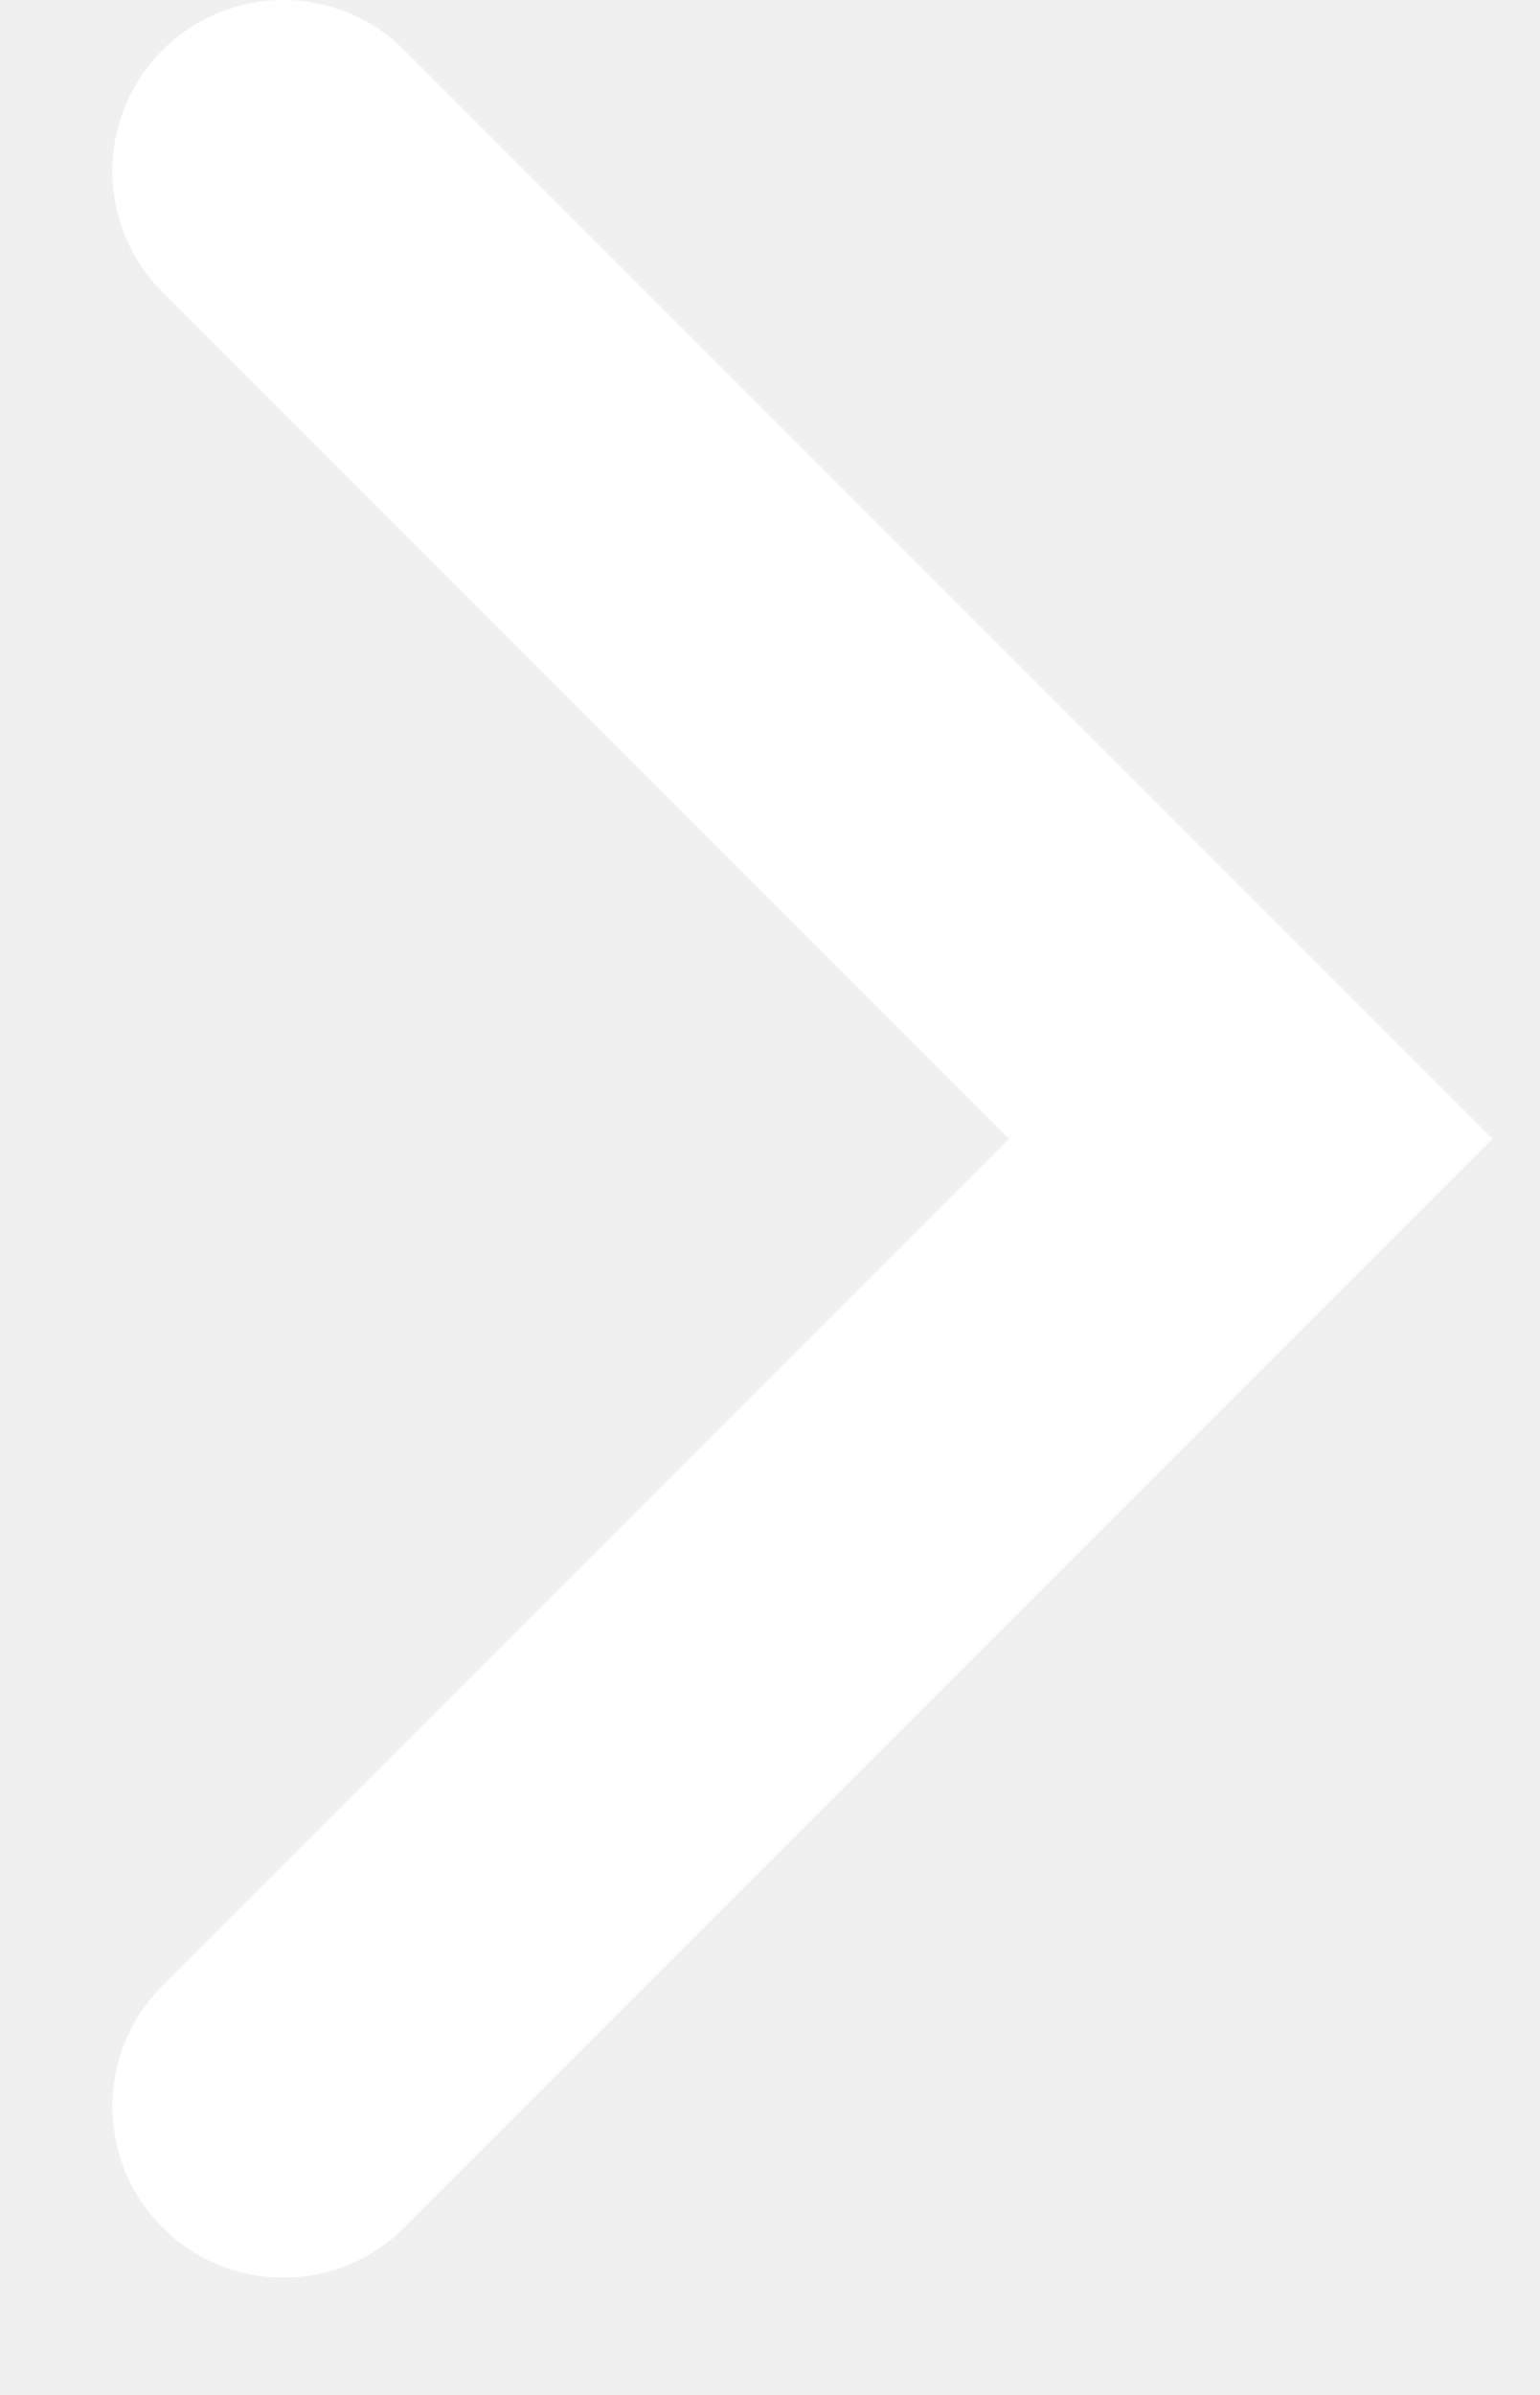
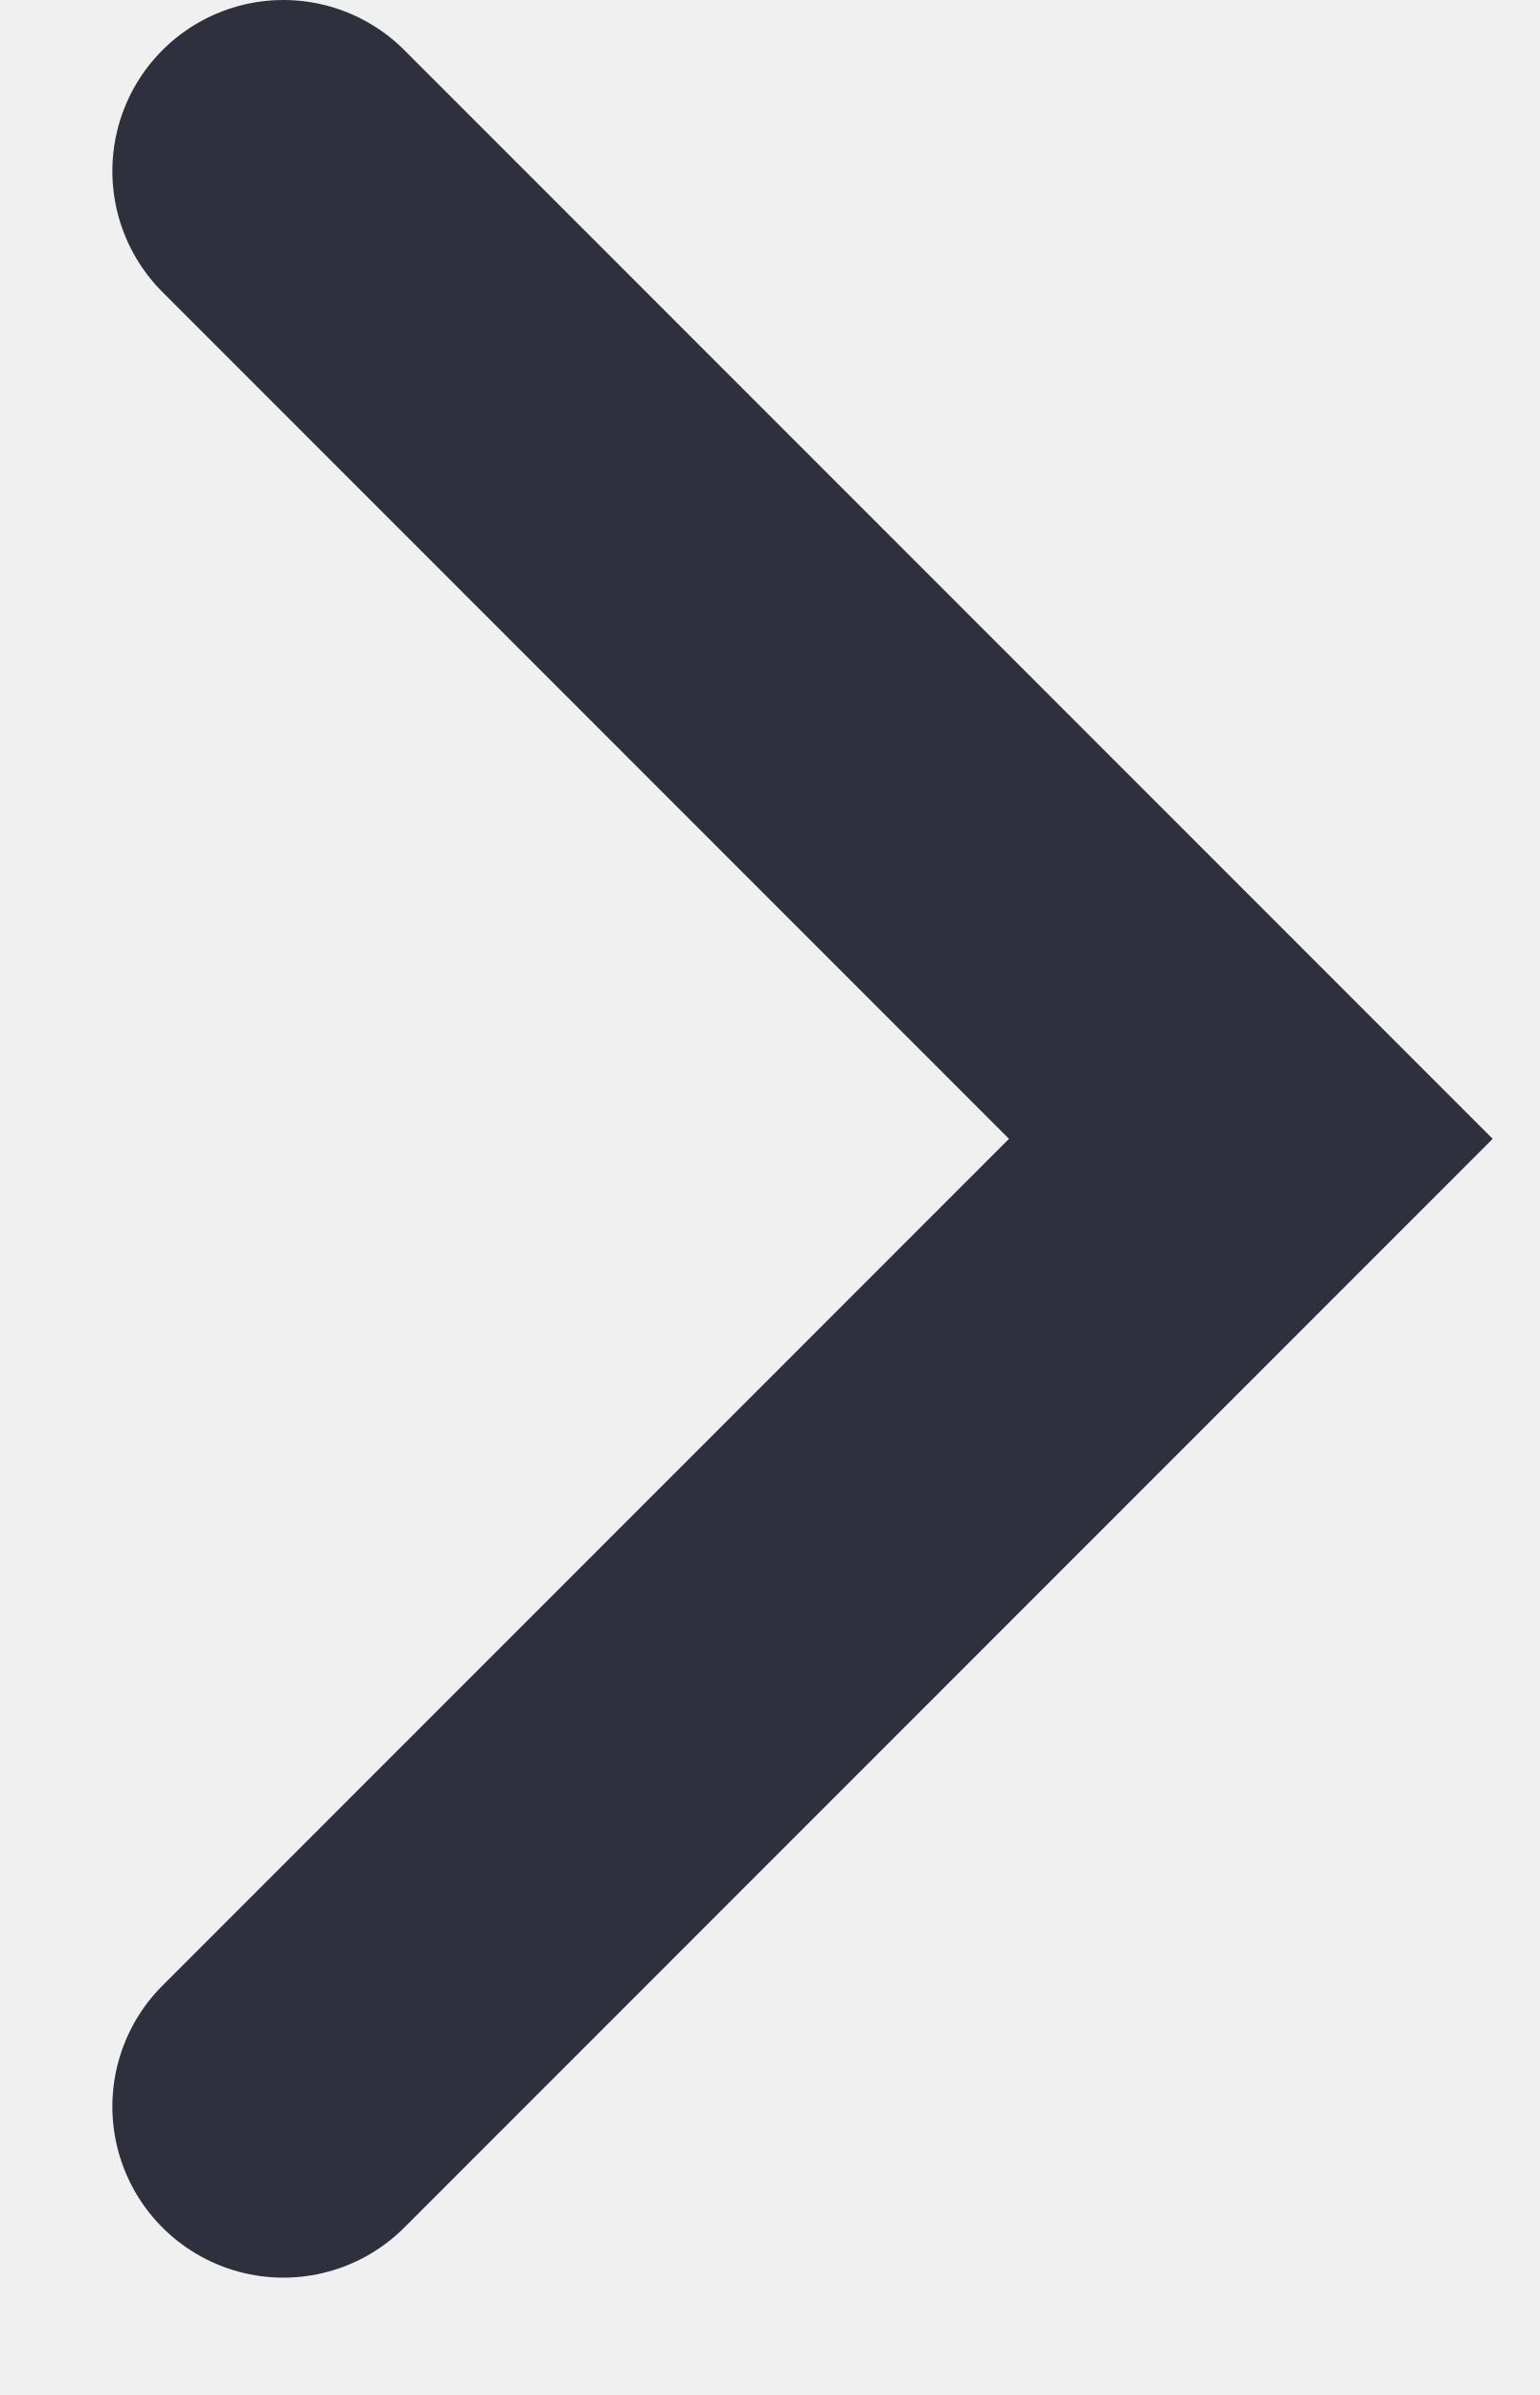
<svg xmlns="http://www.w3.org/2000/svg" width="9" height="14" viewBox="0 0 9 14" fill="none">
-   <path d="M1.657 12.314L7.314 6.657L1.657 1" stroke="white" stroke-width="2" stroke-linecap="round" />
+   <path d="M1.657 12.314L7.314 6.657L1.657 1" stroke="#2E303D" stroke-width="2" stroke-linecap="round" />
</svg>
